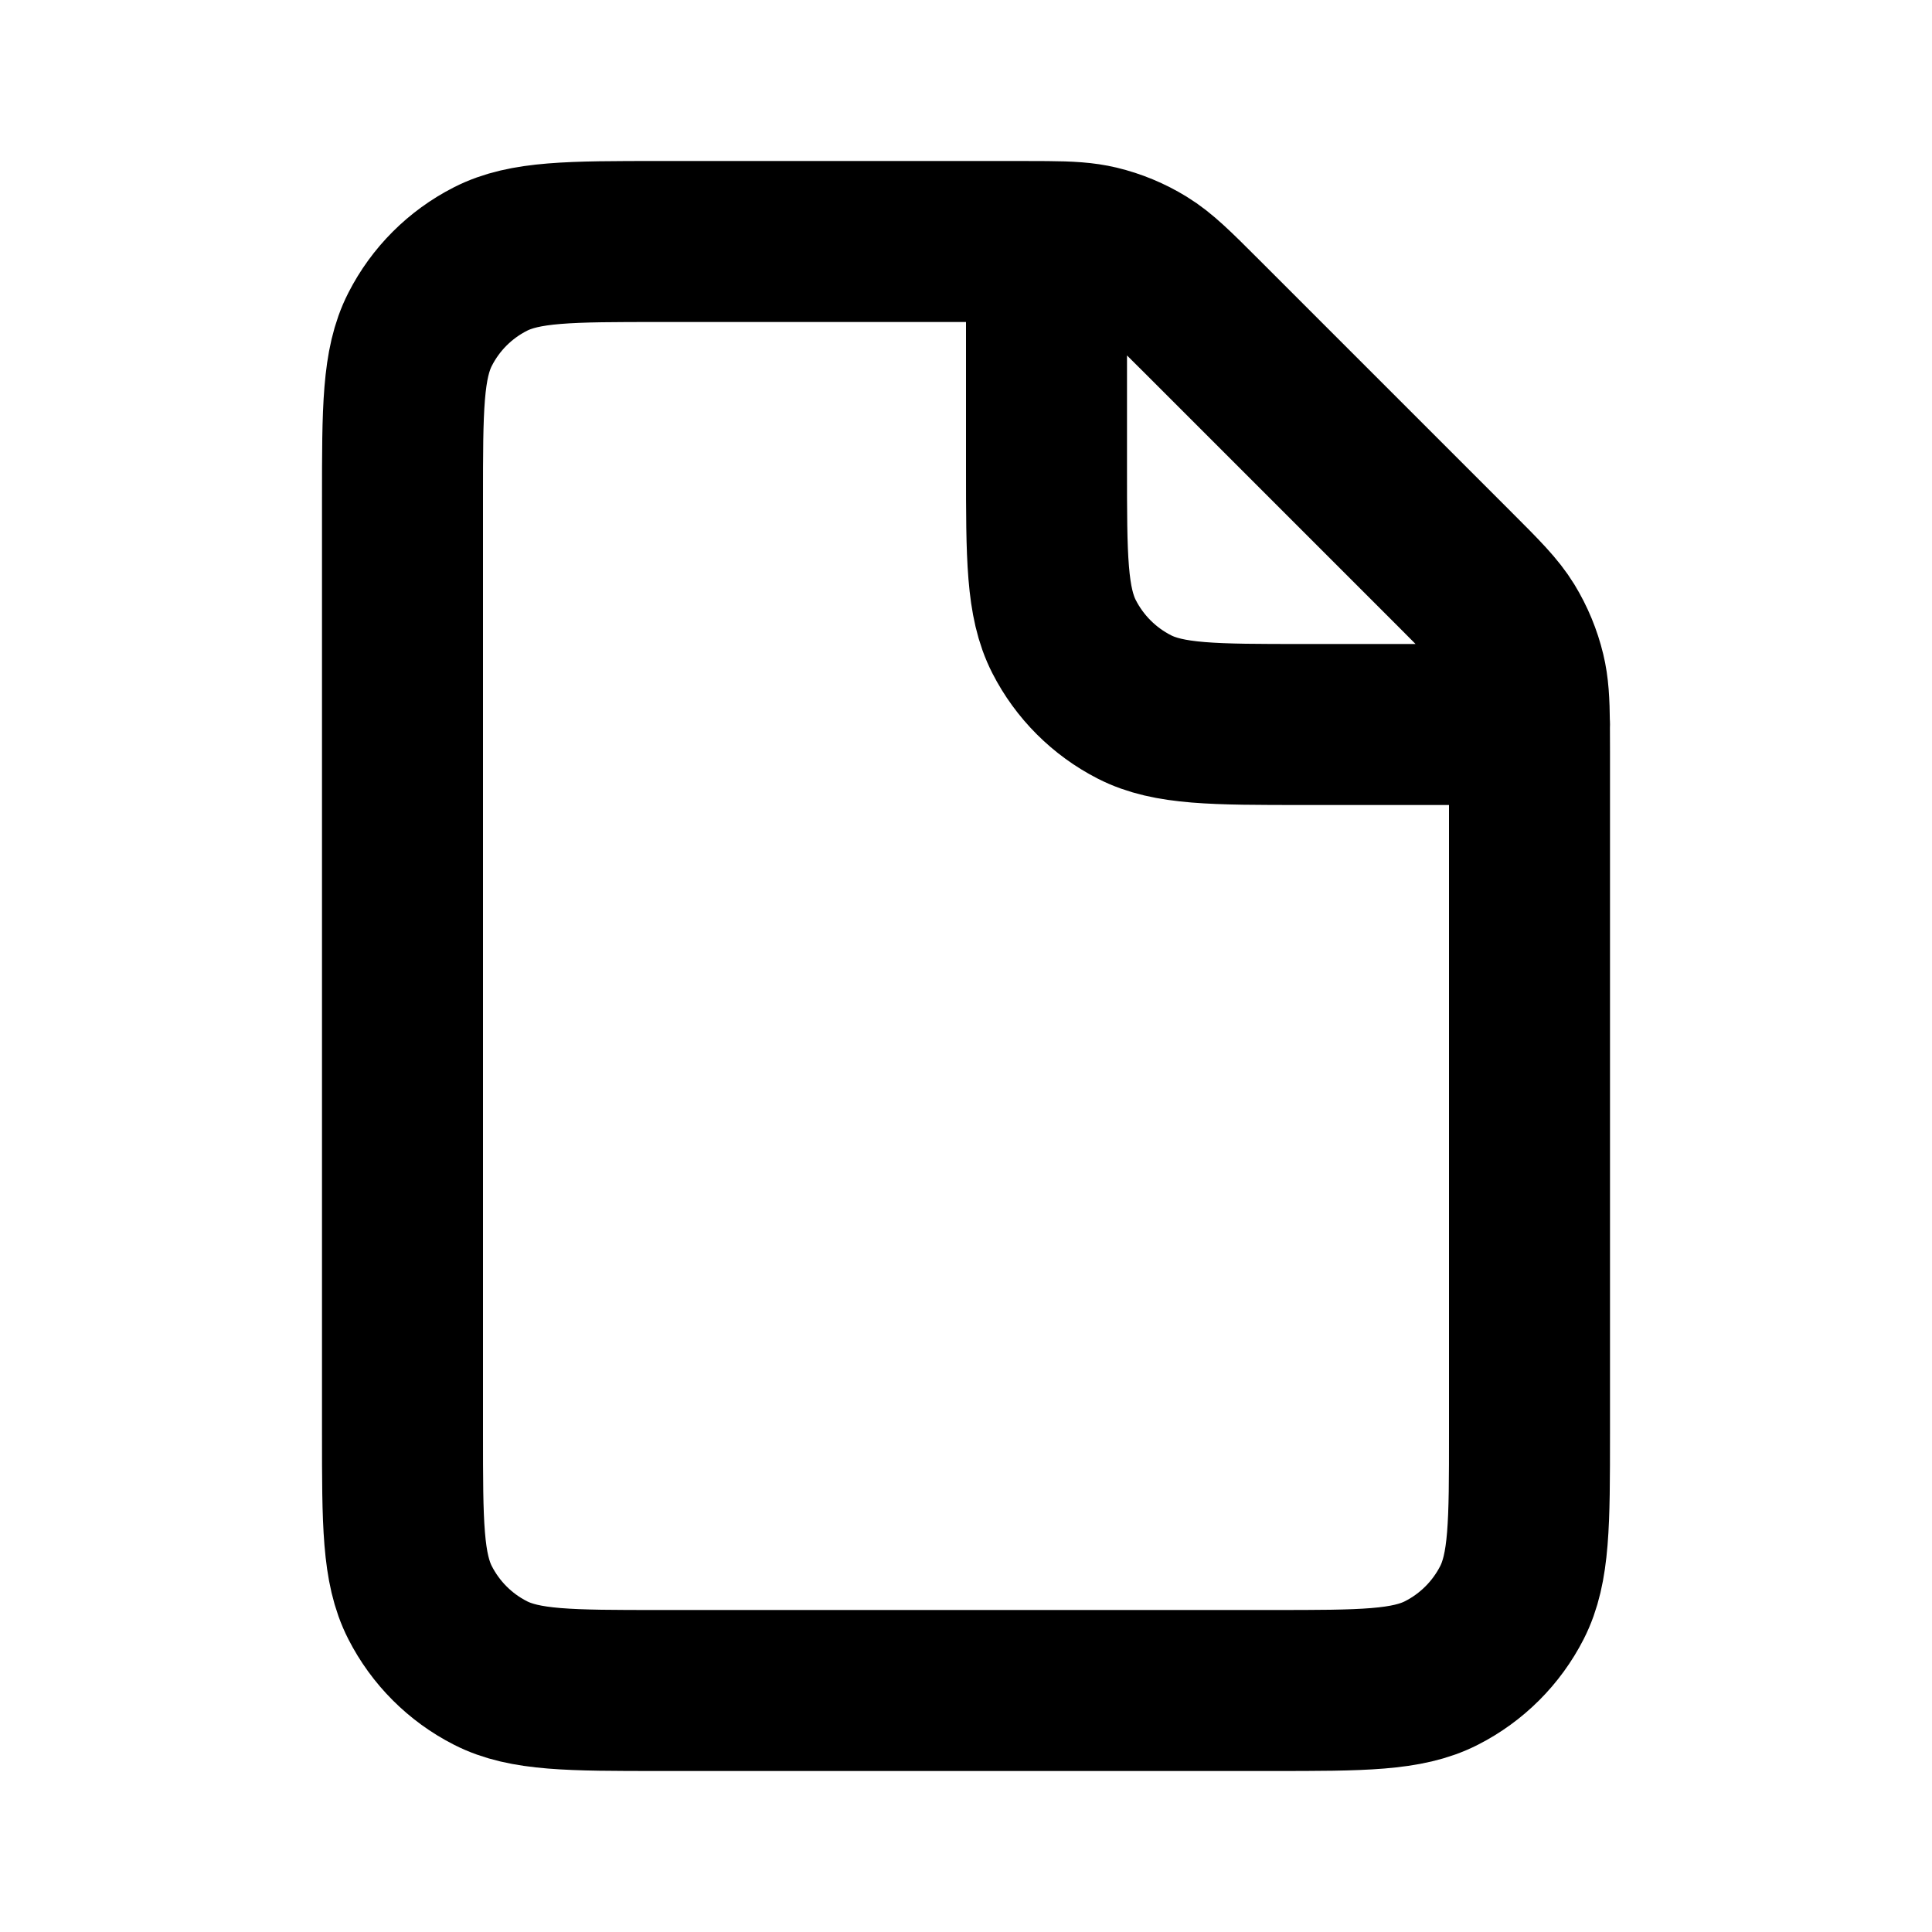
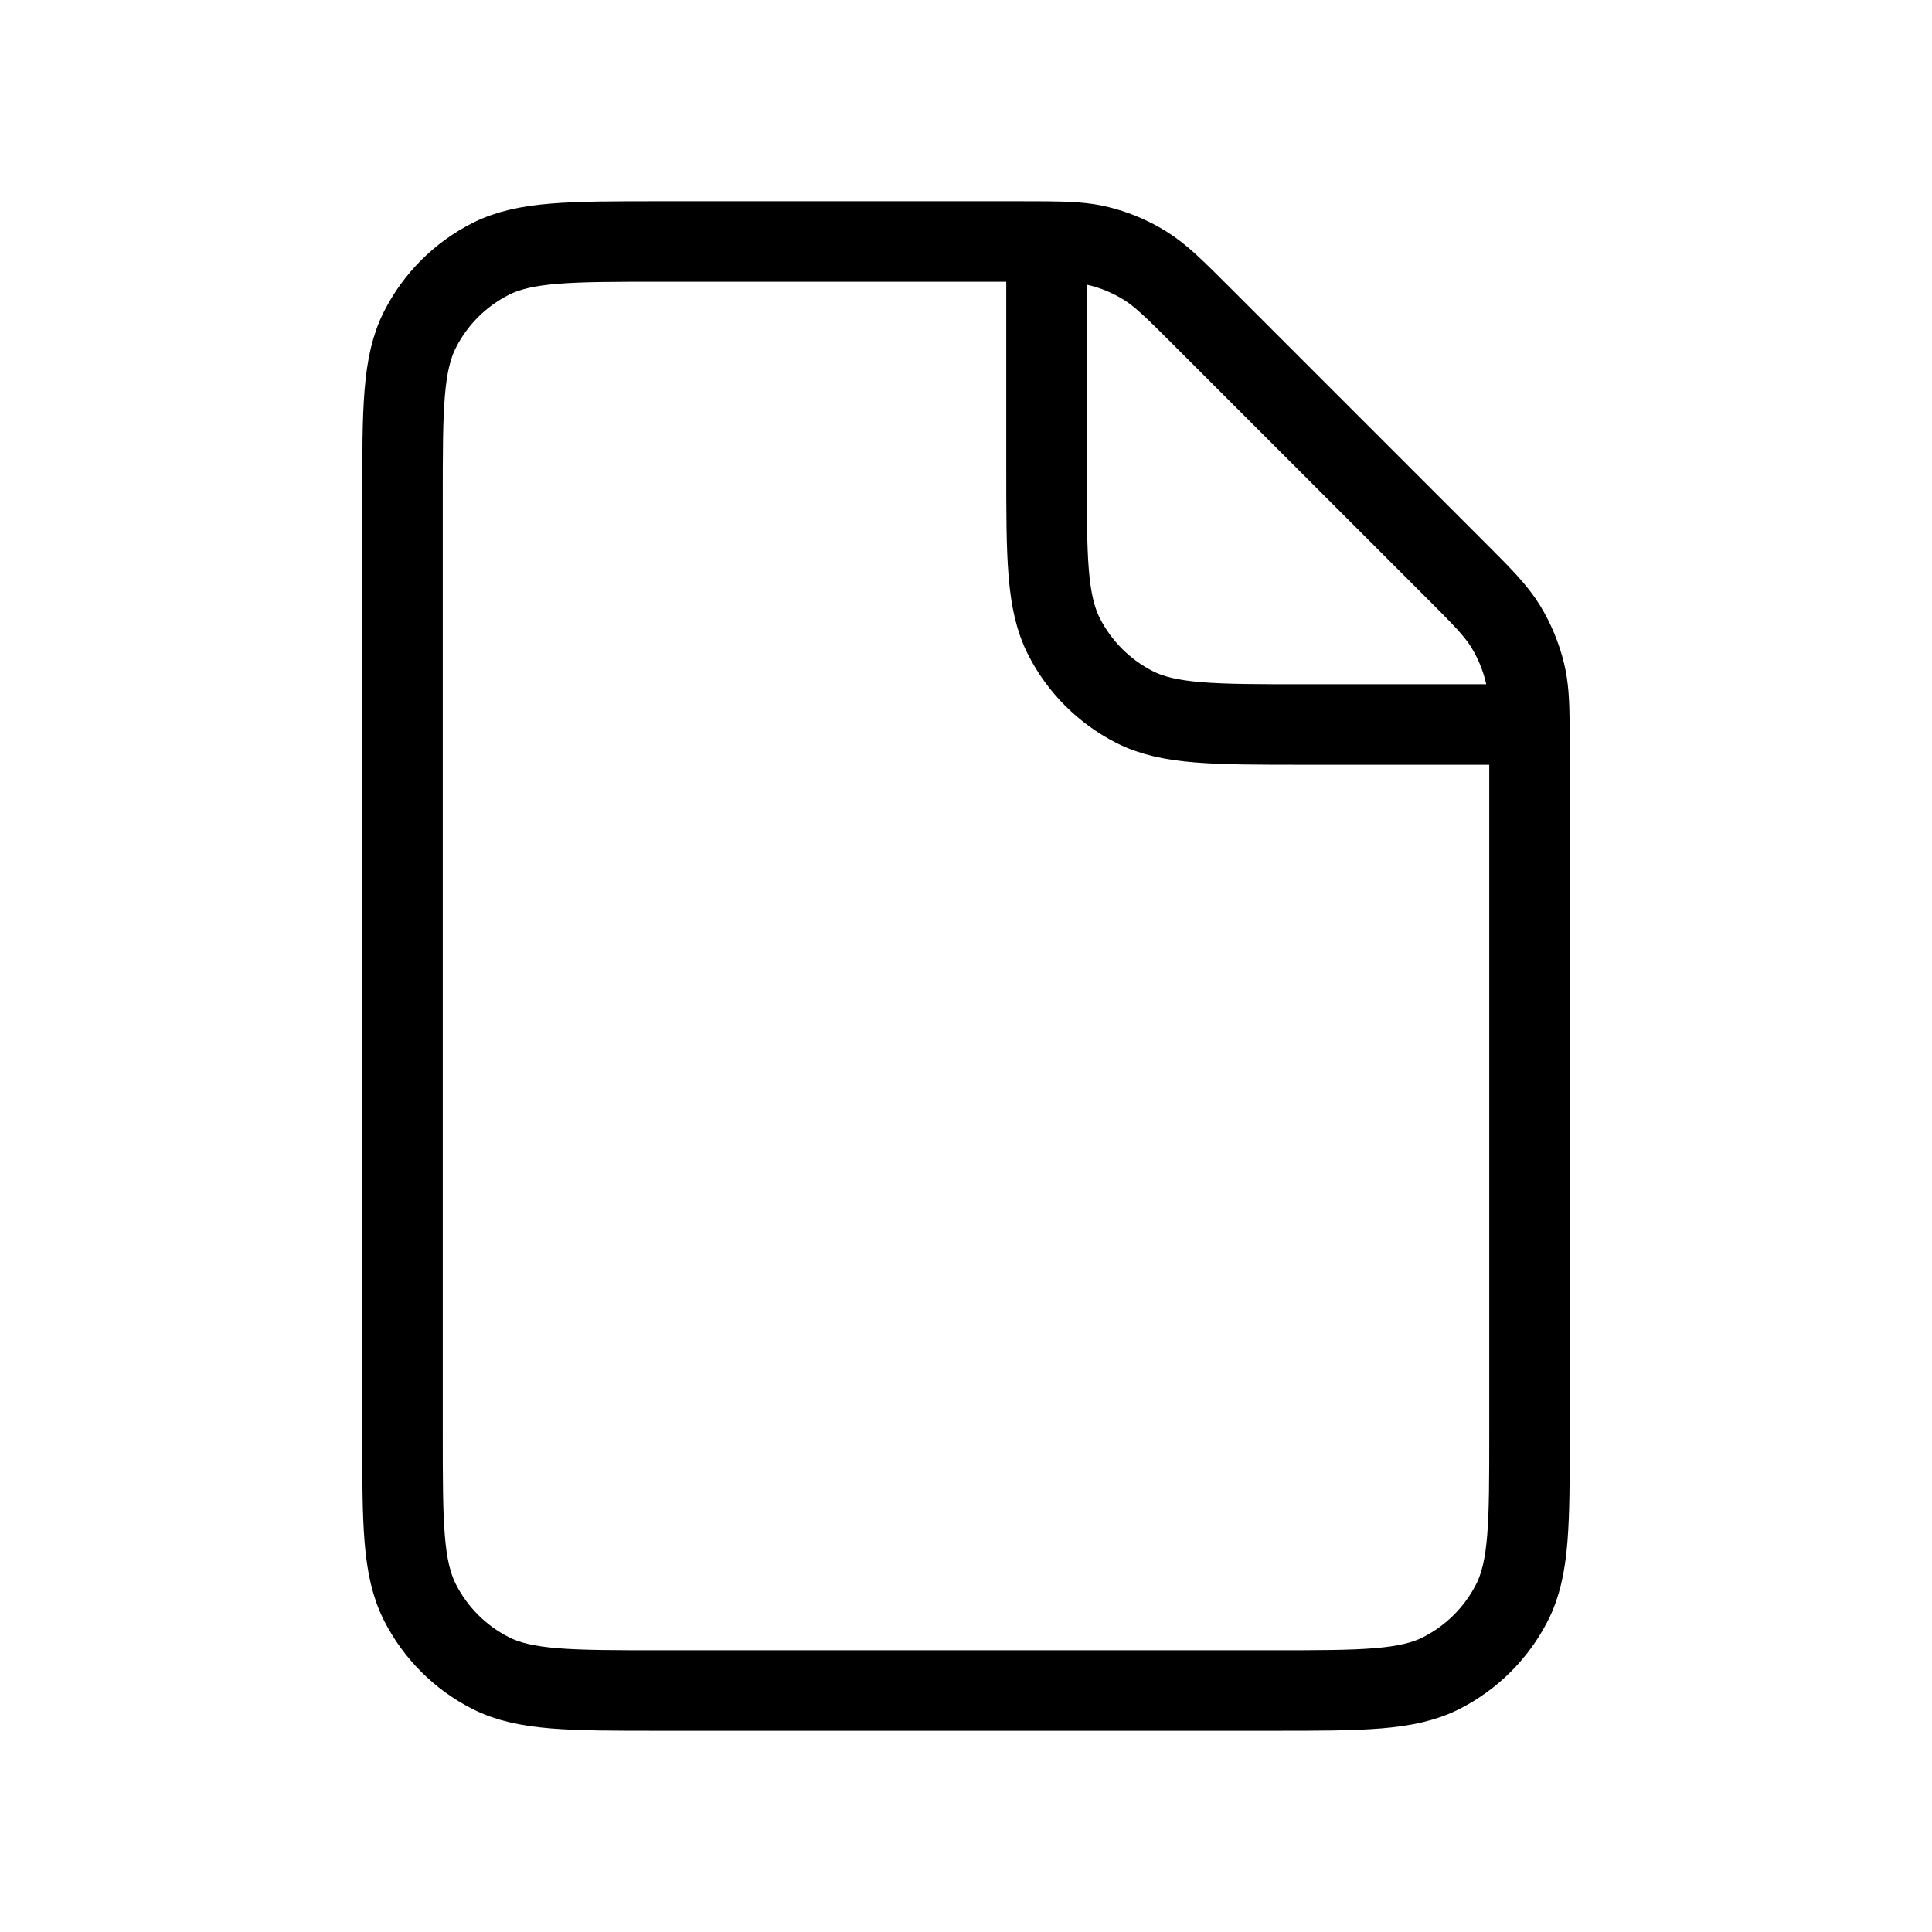
<svg xmlns="http://www.w3.org/2000/svg" width="24" height="24" viewBox="0 0 24 24" fill="none">
  <g id="File / File_Blank">
-     <path id="Vector" d="M13 3.001C12.905 3 12.797 3 12.675 3H8.2C7.08 3 6.52 3 6.092 3.218C5.715 3.41 5.41 3.715 5.218 4.092C5 4.52 5 5.08 5 6.2V17.8C5 18.92 5 19.48 5.218 19.908C5.41 20.284 5.715 20.59 6.092 20.782C6.519 21 7.079 21 8.197 21L15.803 21C16.921 21 17.48 21 17.907 20.782C18.284 20.59 18.59 20.284 18.782 19.908C19 19.48 19 18.922 19 17.804V9.326C19 9.203 19 9.096 18.999 9M13 3.001C13.286 3.003 13.466 3.014 13.639 3.055C13.843 3.104 14.038 3.185 14.217 3.295C14.419 3.419 14.592 3.592 14.938 3.938L18.063 7.063C18.409 7.409 18.581 7.581 18.705 7.783C18.814 7.962 18.895 8.157 18.944 8.361C18.986 8.534 18.996 8.715 18.999 9M13 3.001V5.8C13 6.92 13 7.48 13.218 7.908C13.41 8.284 13.716 8.59 14.092 8.782C14.519 9 15.079 9 16.197 9H18.999M18.999 9H19" stroke="currentColor" stroke-width="2" stroke-linecap="round" stroke-linejoin="round" />
+     <path id="Vector" d="M13 3.001C12.905 3 12.797 3 12.675 3H8.2C7.08 3 6.52 3 6.092 3.218C5.715 3.41 5.41 3.715 5.218 4.092C5 4.52 5 5.08 5 6.2V17.8C5 18.92 5 19.48 5.218 19.908C5.41 20.284 5.715 20.59 6.092 20.782C6.519 21 7.079 21 8.197 21L15.803 21C16.921 21 17.48 21 17.907 20.782C18.284 20.59 18.59 20.284 18.782 19.908C19 19.48 19 18.922 19 17.804V9.326C19 9.203 19 9.096 18.999 9M13 3.001C13.286 3.003 13.466 3.014 13.639 3.055C13.843 3.104 14.038 3.185 14.217 3.295C14.419 3.419 14.592 3.592 14.938 3.938L18.063 7.063C18.409 7.409 18.581 7.581 18.705 7.783C18.814 7.962 18.895 8.157 18.944 8.361C18.986 8.534 18.996 8.715 18.999 9M13 3.001V5.8C13 6.92 13 7.48 13.218 7.908C13.41 8.284 13.716 8.59 14.092 8.782C14.519 9 15.079 9 16.197 9H18.999M18.999 9H19" stroke="currentColor" stroke-linecap="round" stroke-linejoin="round" />
  </g>
</svg>
